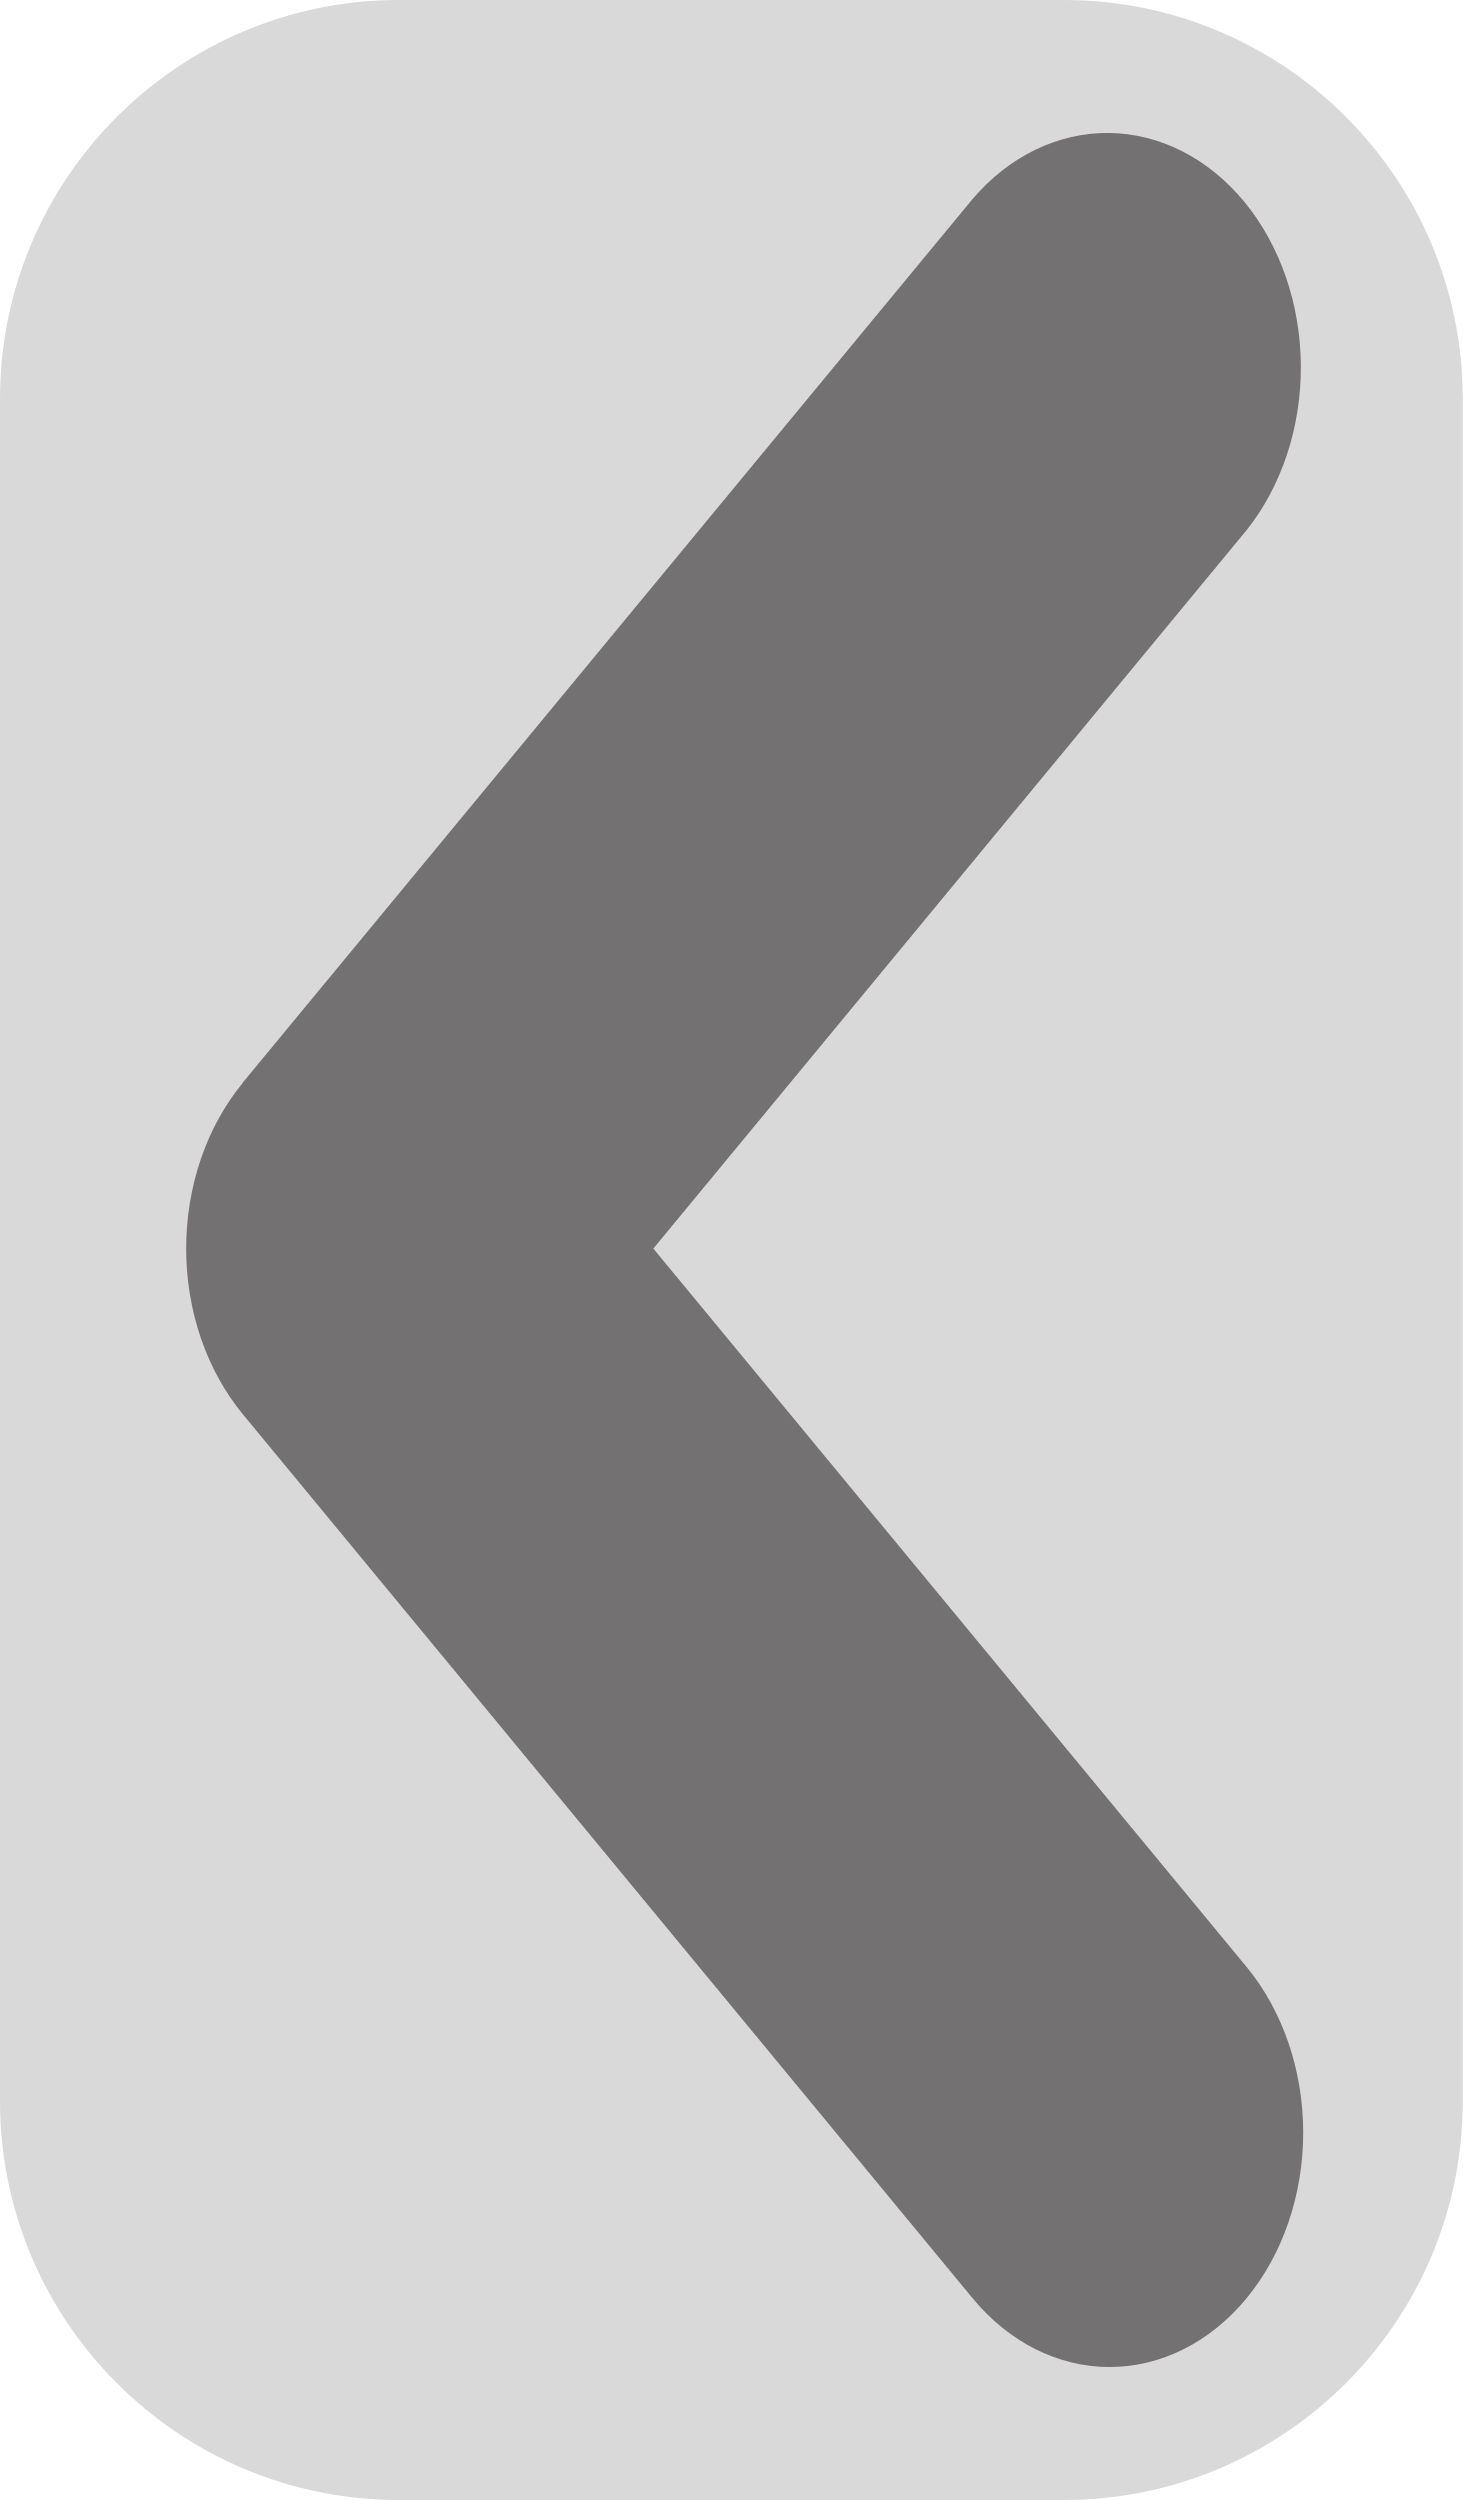
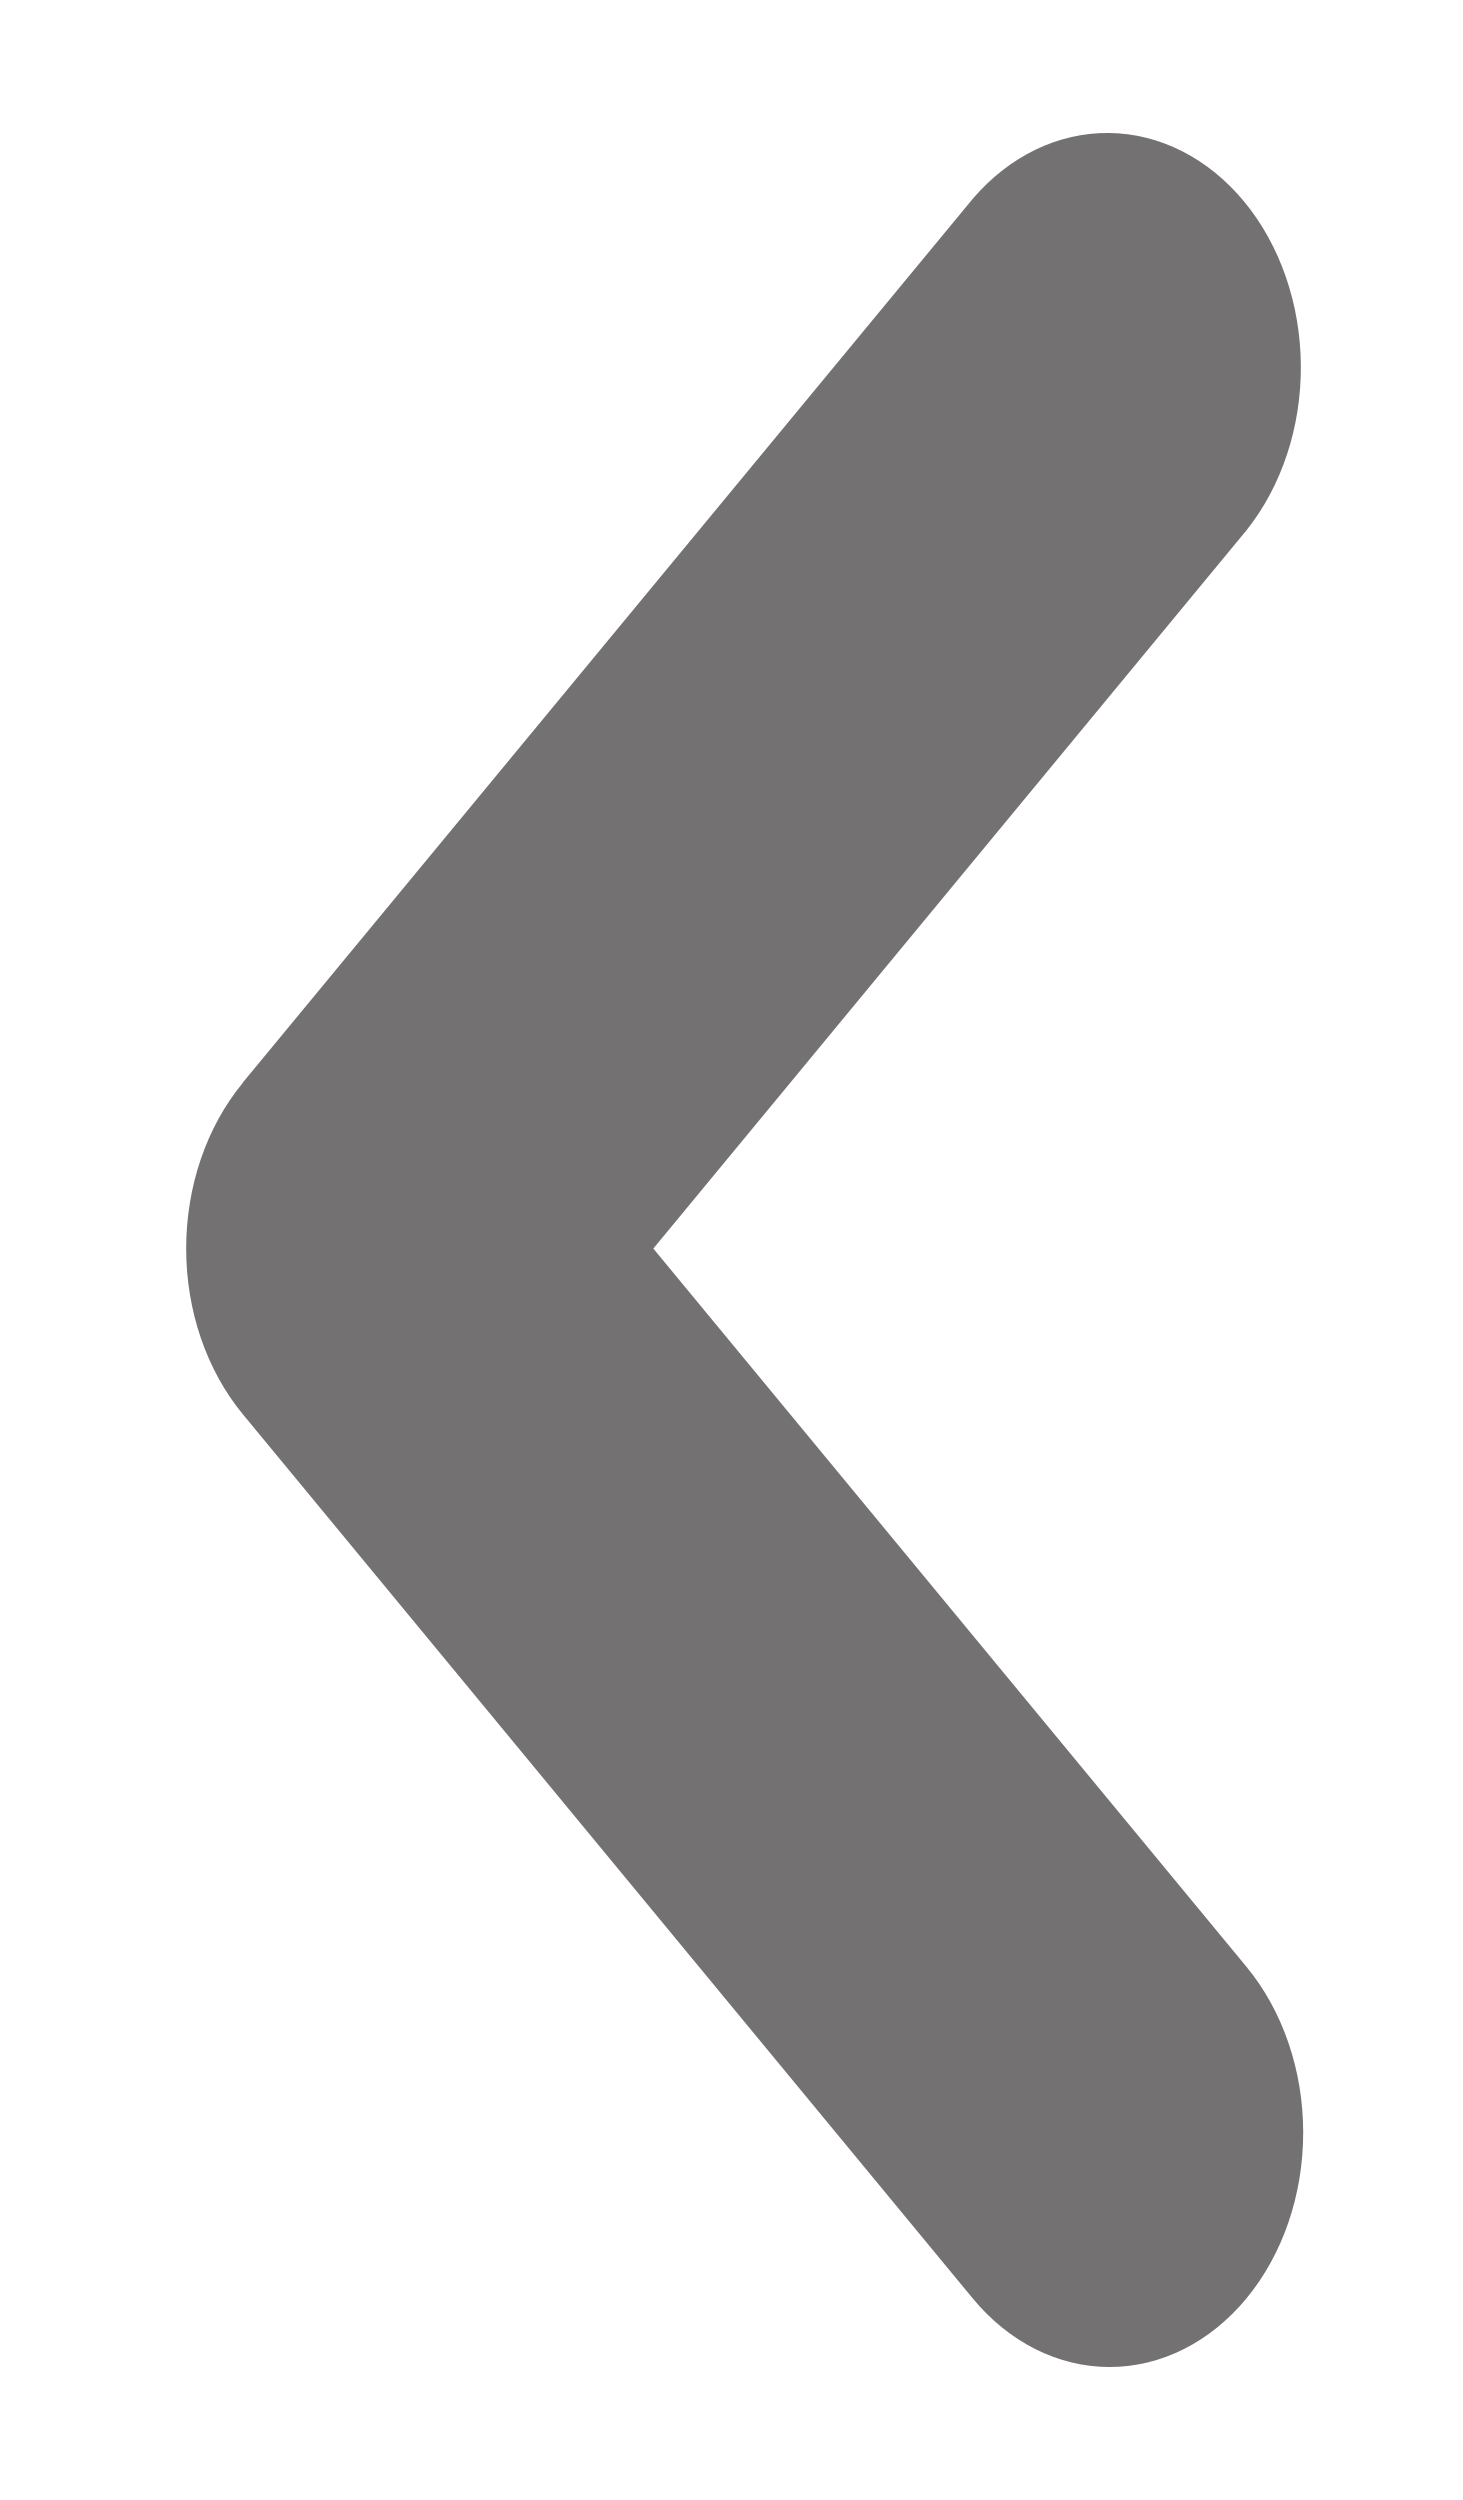
<svg xmlns="http://www.w3.org/2000/svg" width="55" height="94" viewBox="0 0 55 94" fill="none">
-   <path d="M55 15C55 6.716 48.284 0 40 0H15C6.716 0 0 6.716 0 15V79C0 87.284 6.716 94 15 94H40C48.284 94 55 87.284 55 79V15Z" fill="#D9D9D9" />
+   <path d="M55 15C55 6.716 48.284 0 40 0H15C6.716 0 0 6.716 0 15V79C0 87.284 6.716 94 15 94H40C48.284 94 55 87.284 55 79V15Z" fill="#D9D9D9" fill-opacity="0" />
  <path fill-rule="evenodd" clip-rule="evenodd" d="M9.126 40.714C9.128 40.716 9.128 40.718 9.126 40.72C7.765 42.372 7 44.611 7 46.946C7 49.281 7.766 51.521 9.129 53.174L36.575 86.42C37.94 88.072 39.792 89.001 41.722 89C43.653 88.999 45.504 88.07 46.869 86.417C48.234 84.763 49.001 82.521 49 80.183C49 77.846 48.232 75.604 46.867 73.951L24.565 46.946L46.867 19.94C48.193 18.278 48.928 16.052 48.912 13.741C48.896 11.431 48.132 9.219 46.783 7.584C45.434 5.95 43.609 5.022 41.7 5C39.792 4.979 37.953 5.867 36.579 7.471L9.126 40.708C9.125 40.71 9.125 40.712 9.126 40.714Z" fill="#737171" />
</svg>
